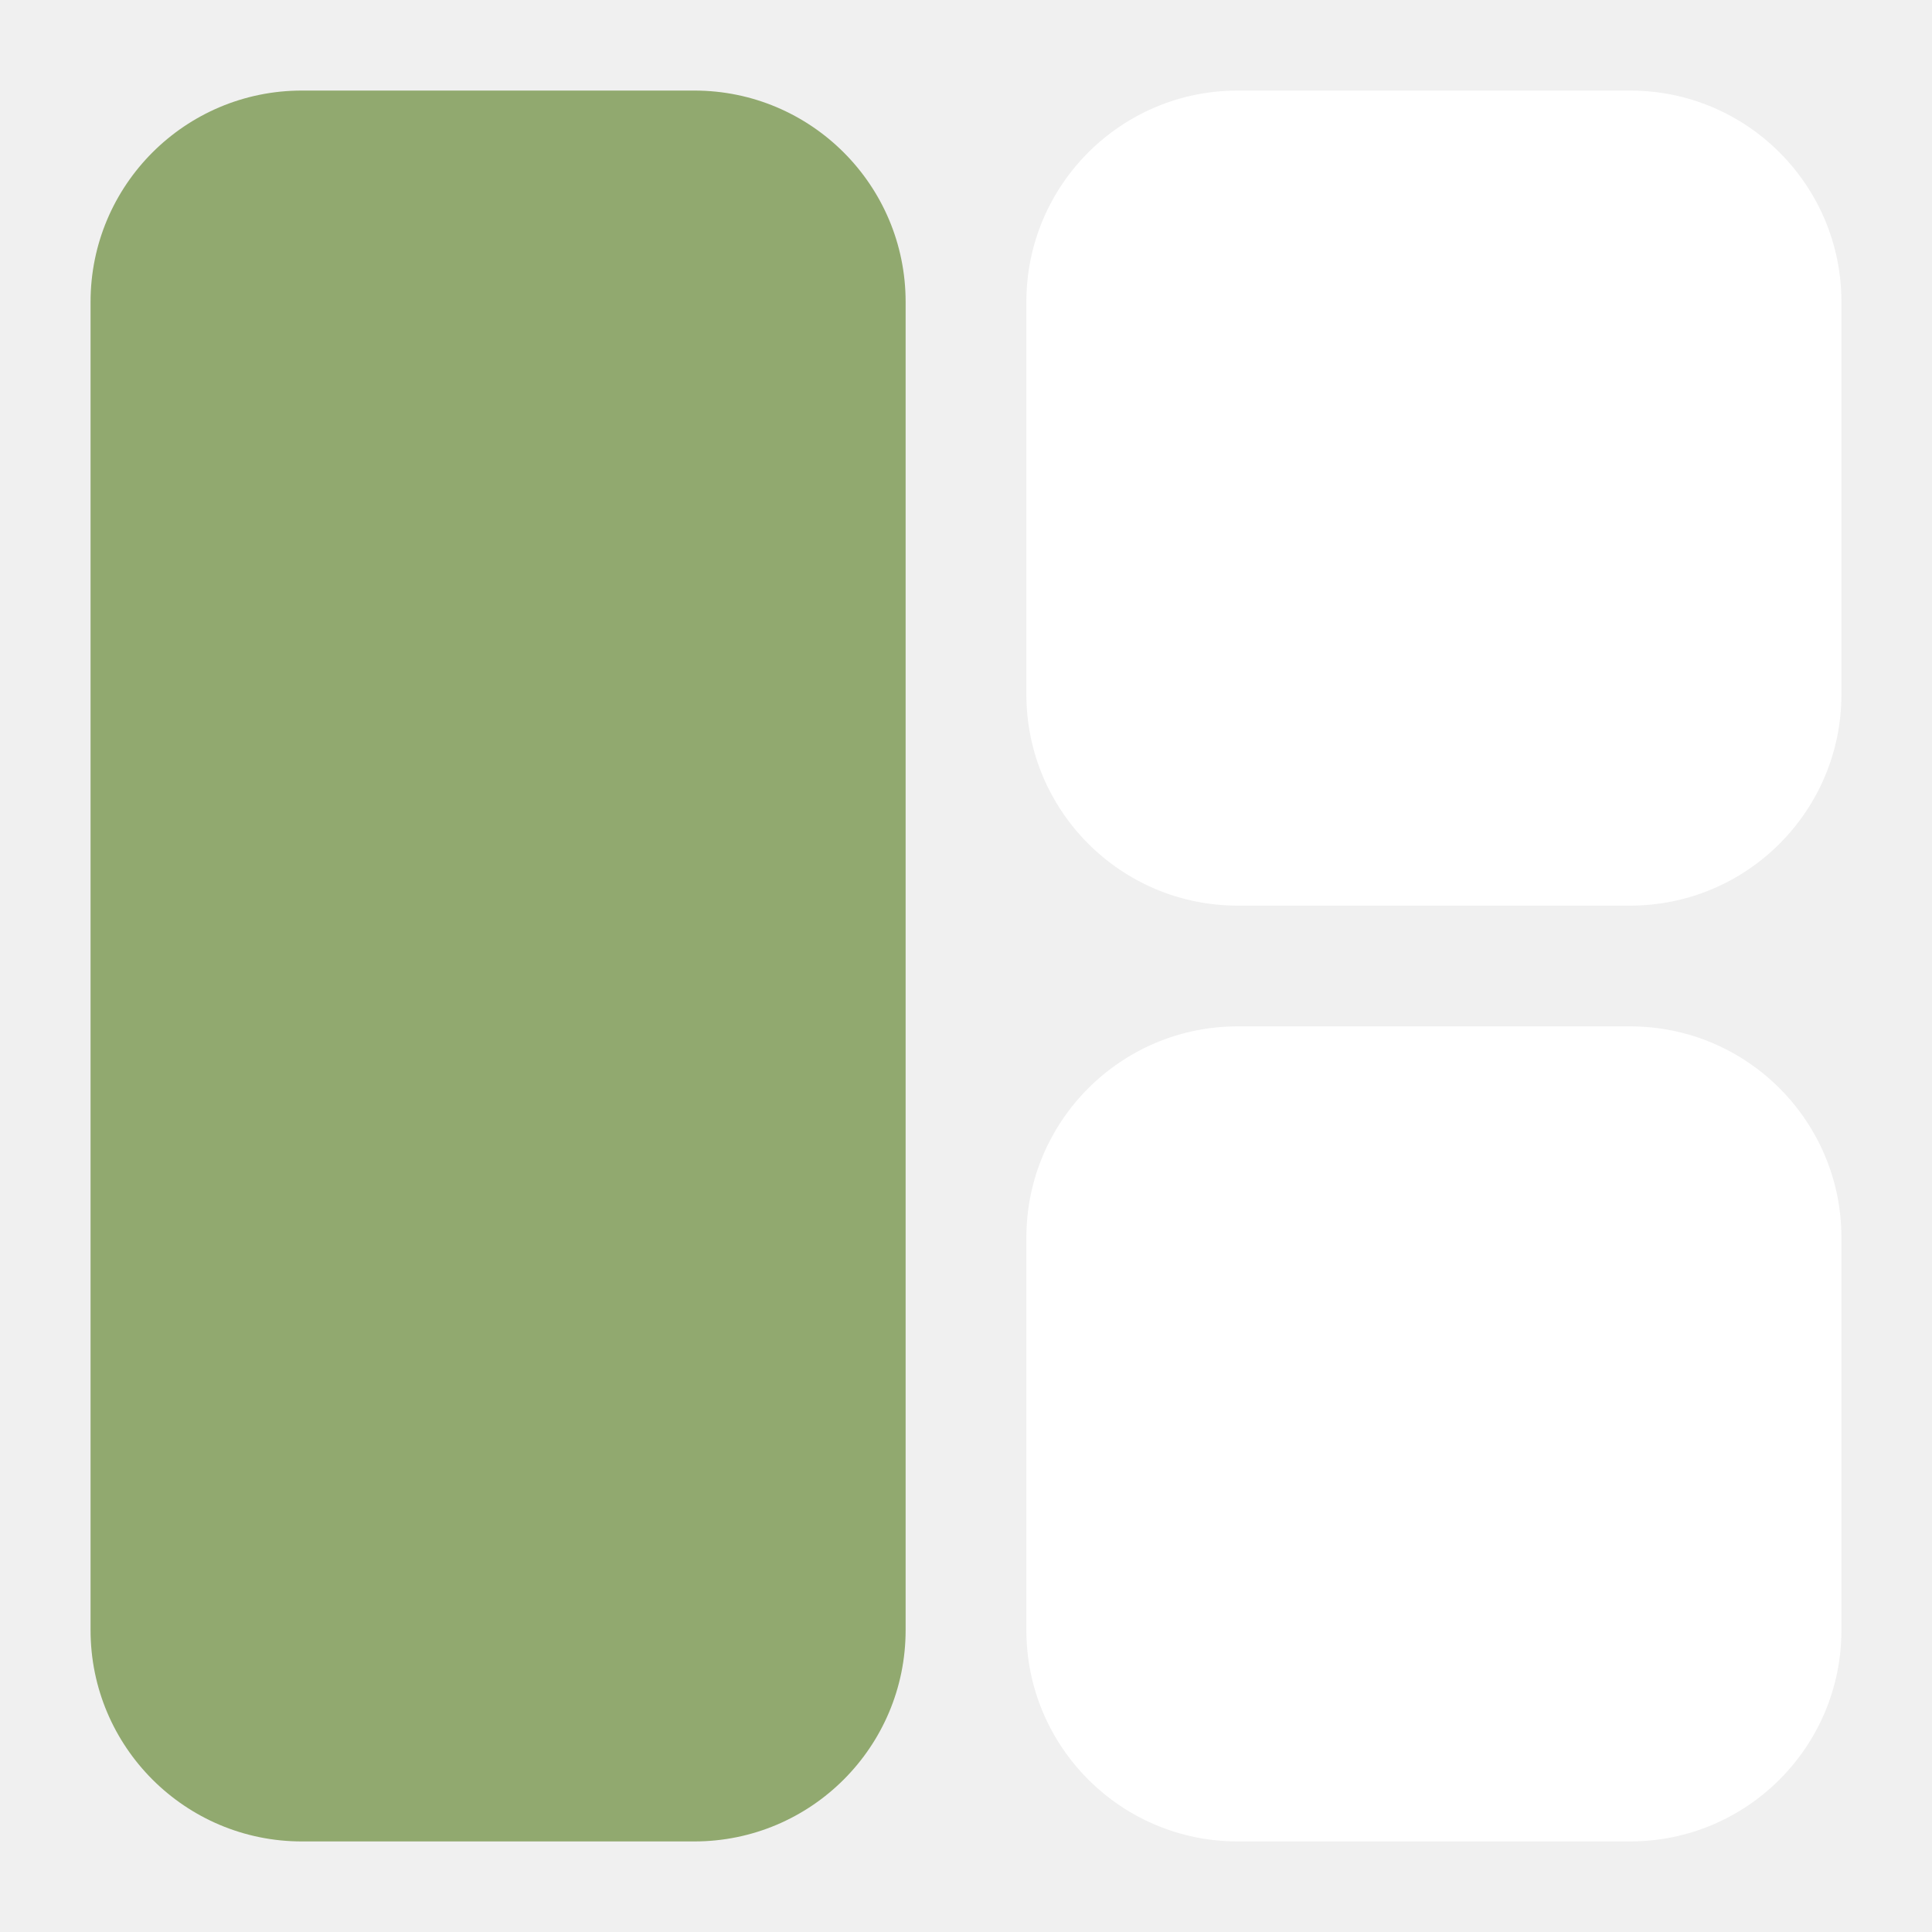
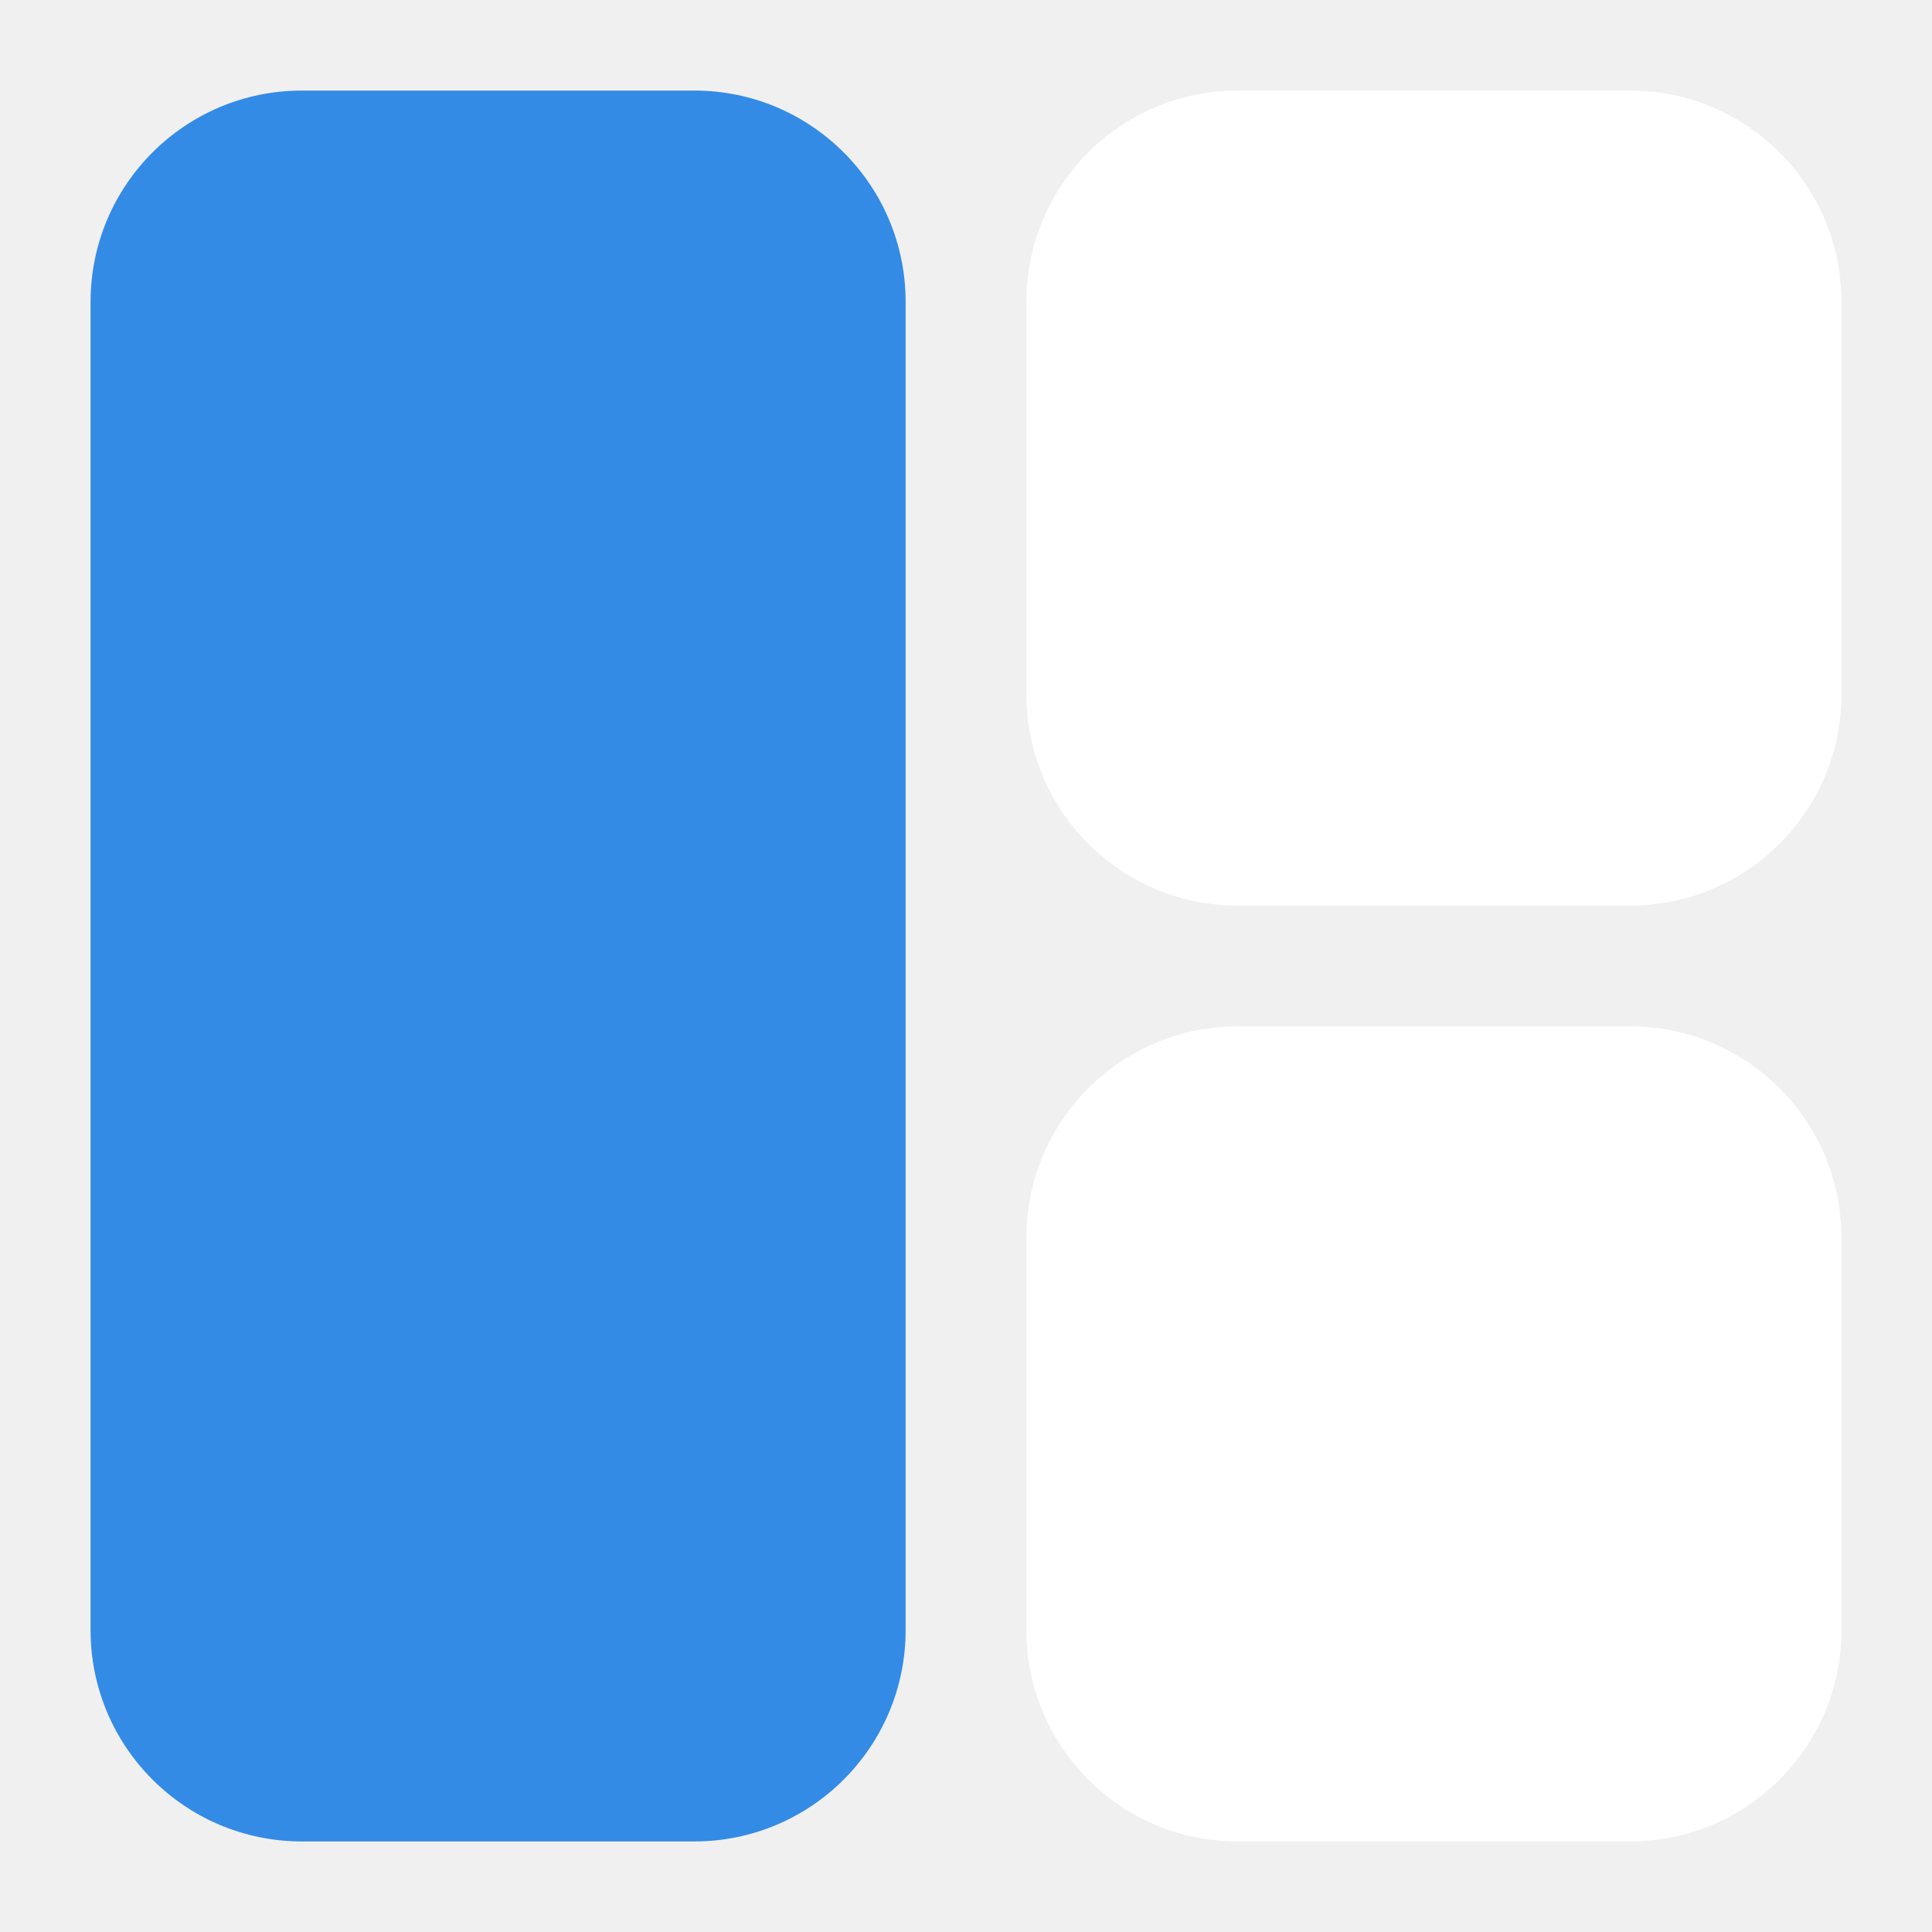
<svg xmlns="http://www.w3.org/2000/svg" viewBox="0 0 64 64" role="img" aria-labelledby="title desc">
-   <rect x="3" y="3" width="27" height="58" rx="7" fill="#91A96F" />
+   <rect x="3" y="3" width="27" height="58" rx="7" fill="#338BE6" />
  <rect x="34" y="3" width="27" height="27" rx="7" fill="#FFFFFF" />
  <rect x="34" y="34" width="27" height="27" rx="7" fill="#FFFFFF" />
</svg>
